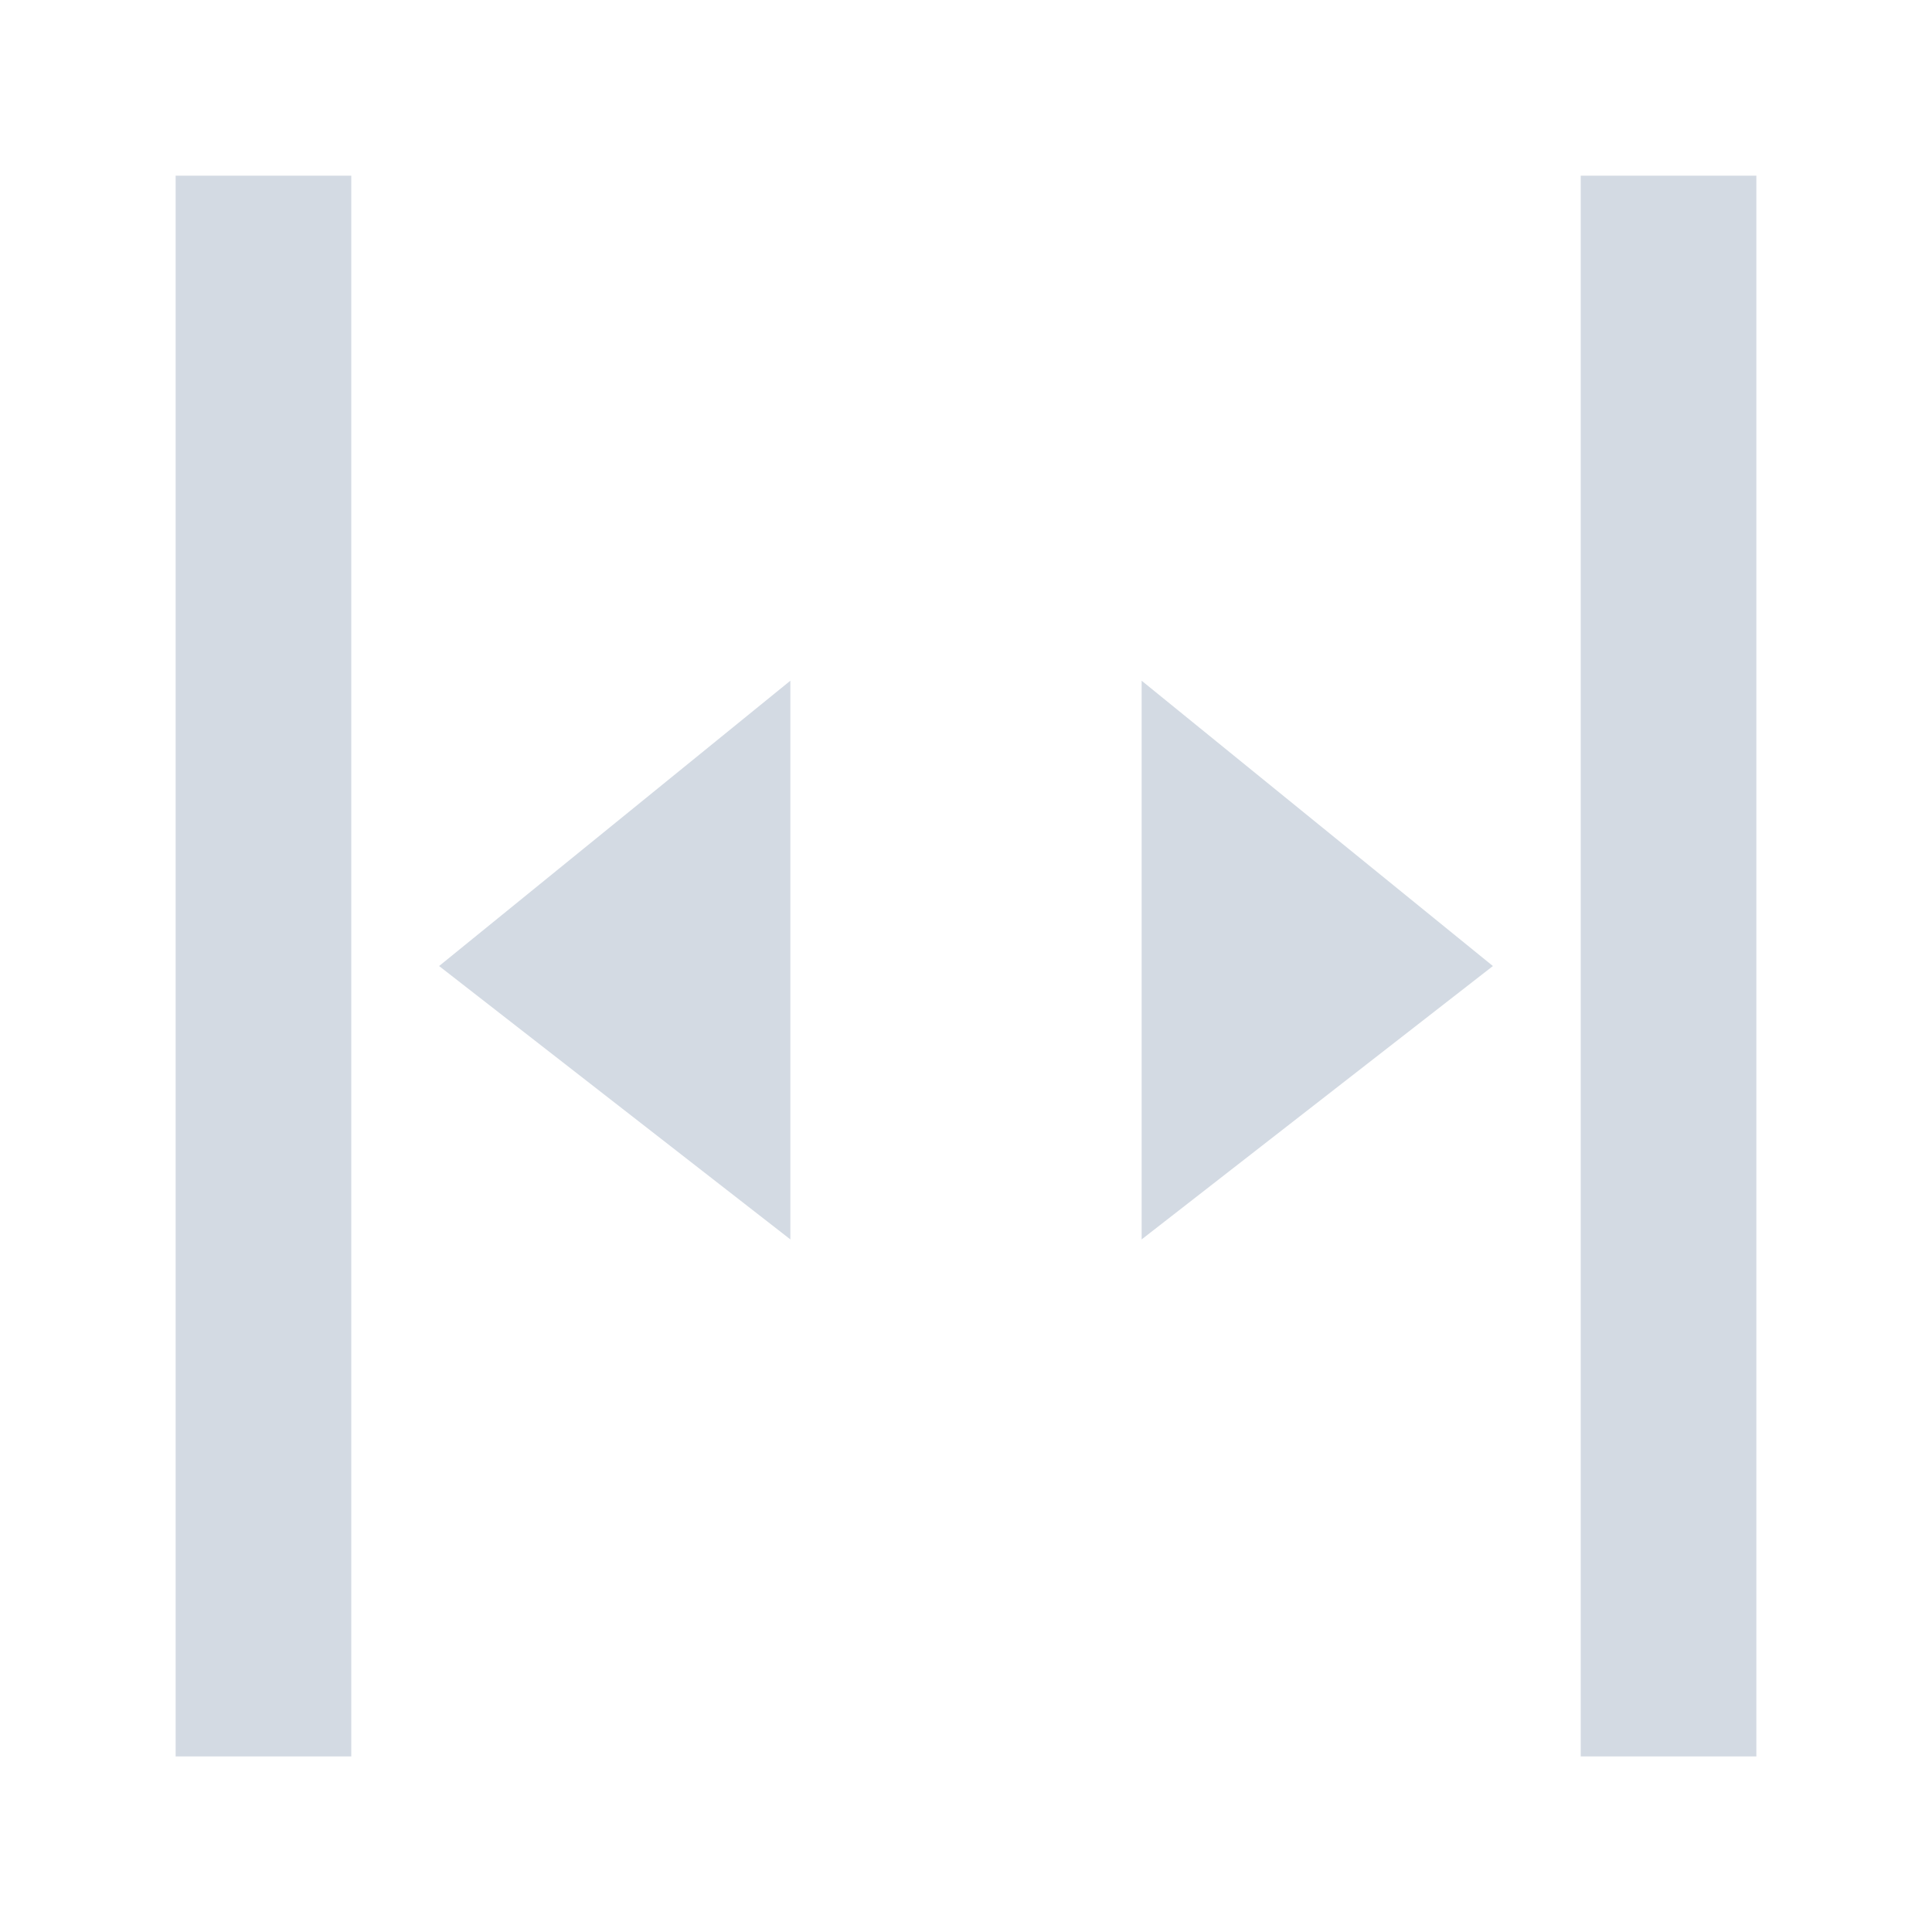
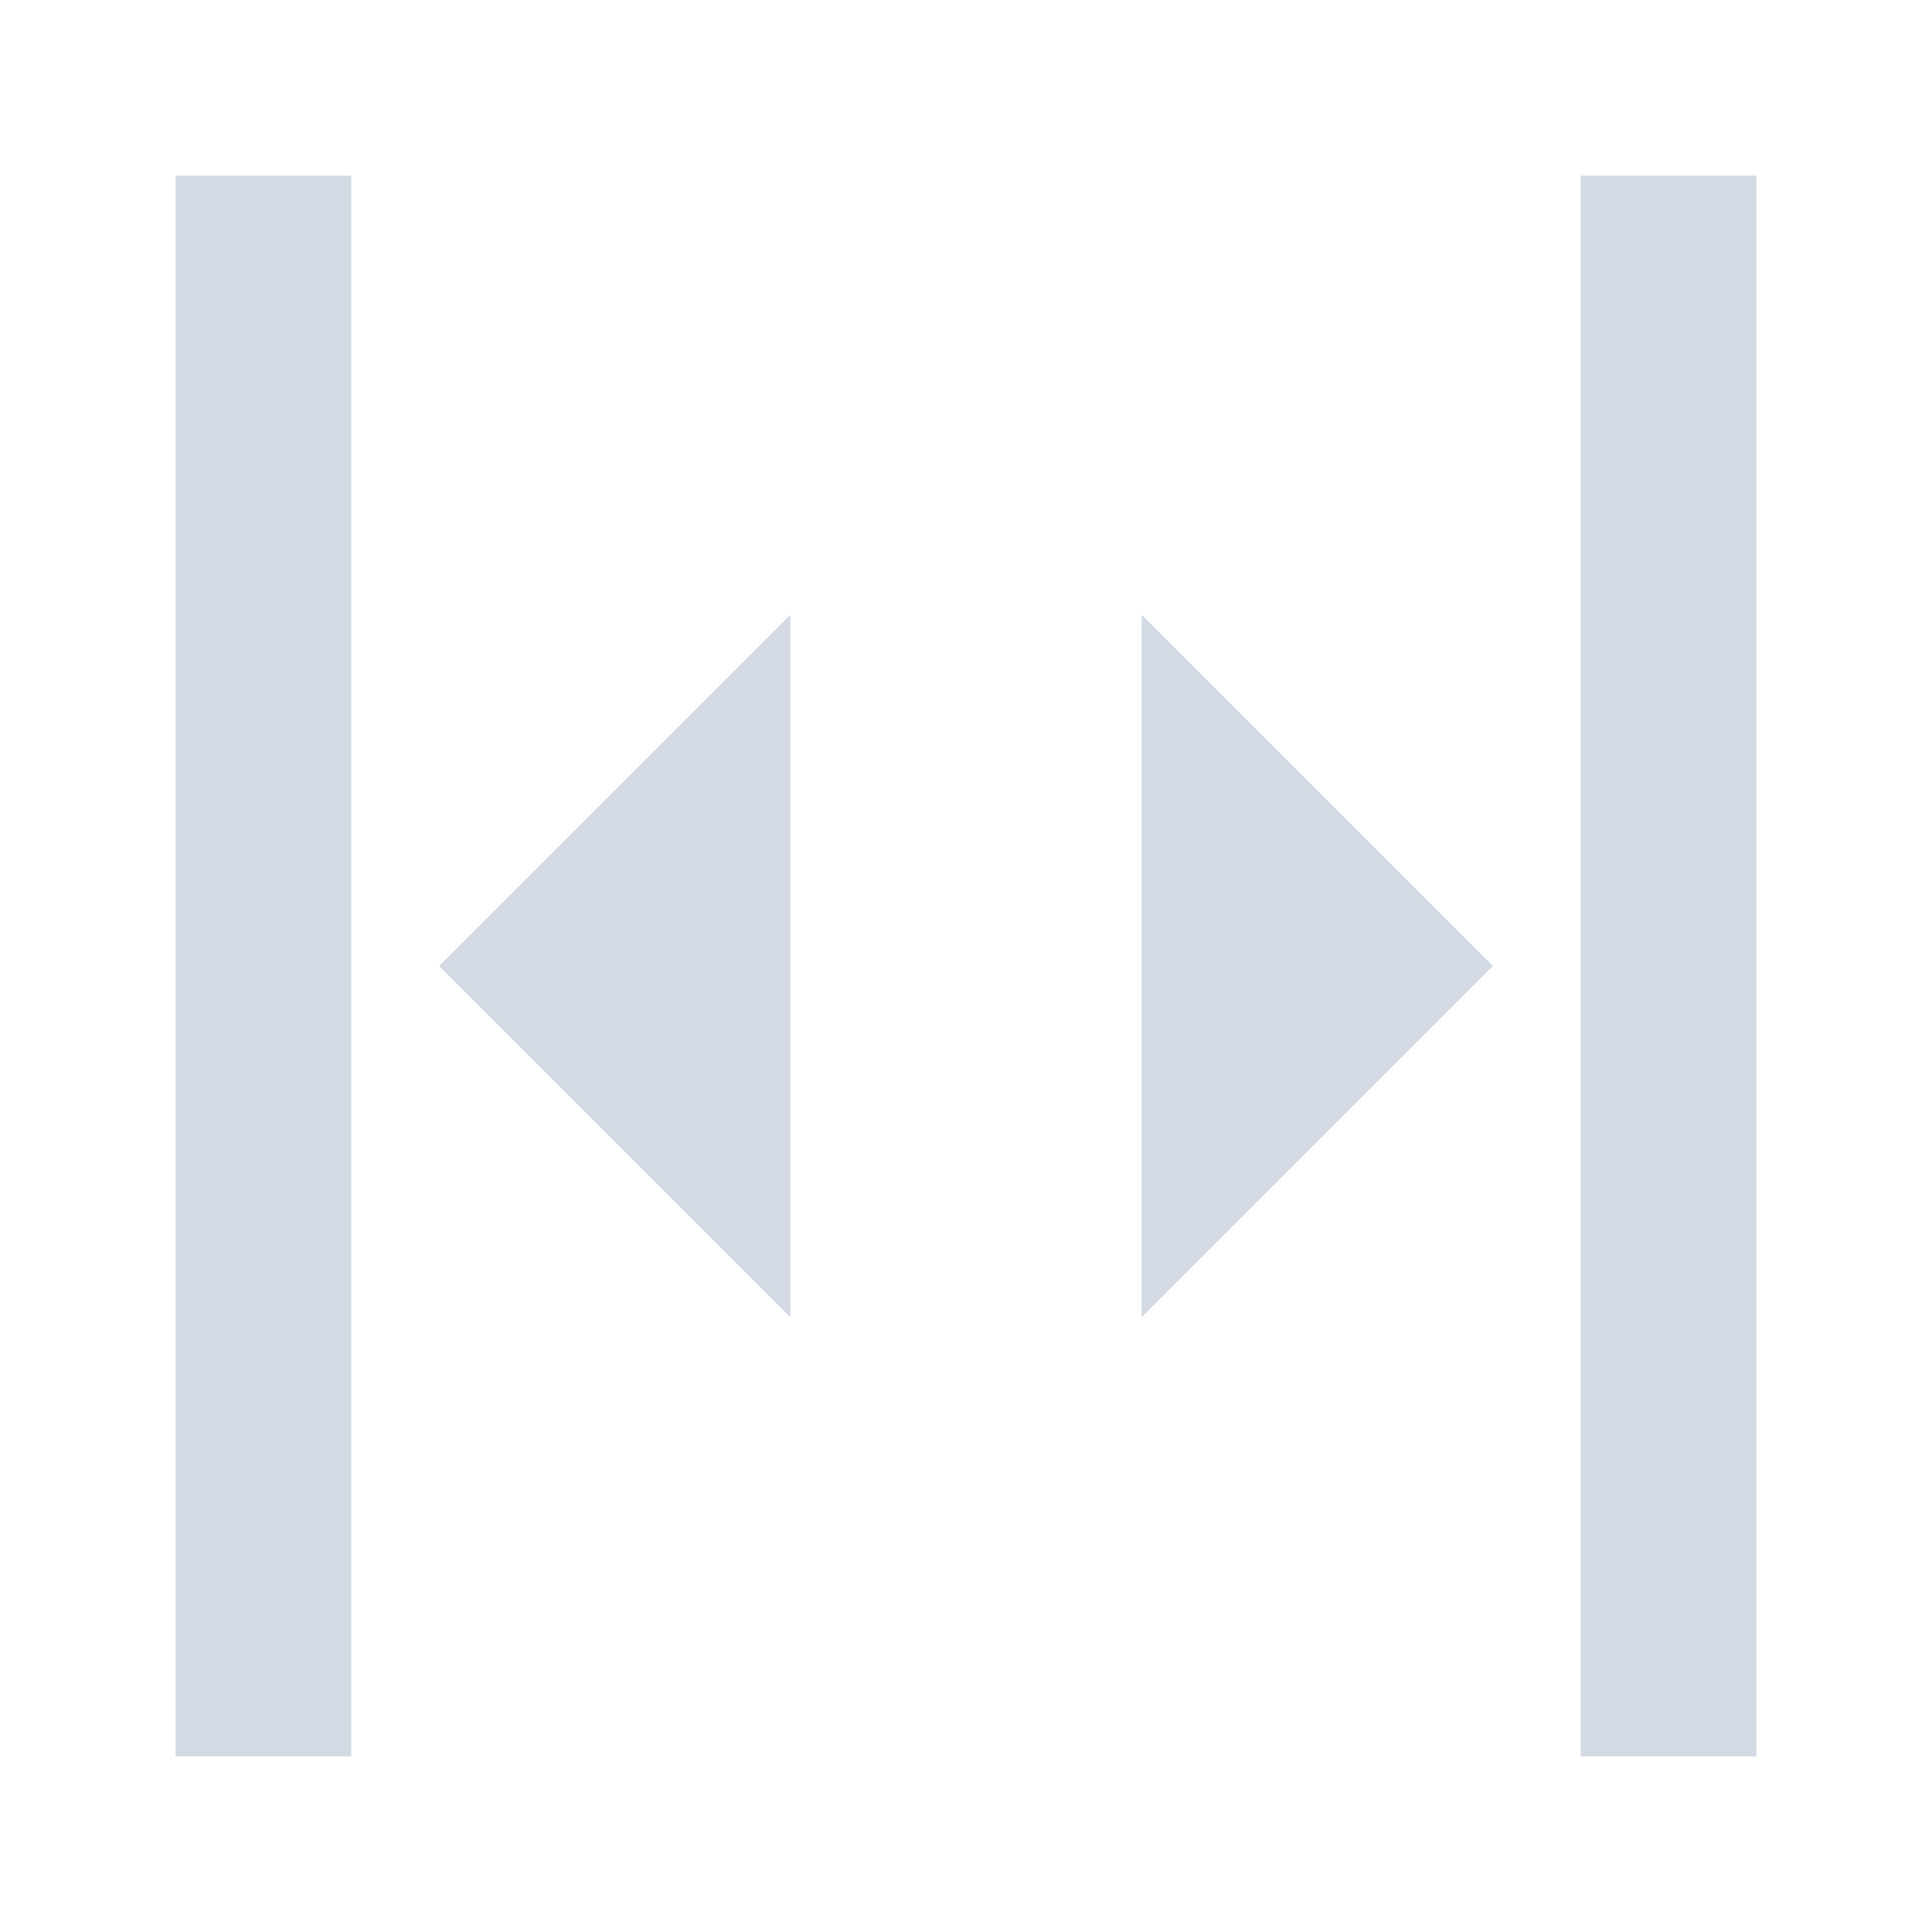
- <svg xmlns="http://www.w3.org/2000/svg" width="16" height="16" id="svg2" version="1.1">
+ <svg xmlns="http://www.w3.org/2000/svg" width="22" height="22" id="svg2" version="1.1">
  <defs id="defs4" />
-   <g id="layer1" transform="translate(-0.4295699,-1012.7)">
-     <g id="zoom-fit-width">
+   <g id="layer1" transform="translate(-0.4,-1030.662)">
+     <g id="zoom-fit-width" transform="translate(0.4,0.3)">
      <rect transform="translate(0,1030.362)" y="0" x="0" height="22" width="22" id="rect3006" style="opacity:0;fill:#00fffa;fill-opacity:1;fill-rule:evenodd;stroke:none;stroke-width:3;stroke-linecap:butt;stroke-linejoin:round;stroke-miterlimit:4;stroke-dasharray:none;stroke-dashoffset:0;stroke-opacity:1" />
      <path style="fill:#d3dae3;fill-opacity:1;fill-rule:evenodd;stroke:none" d="M 2,2 V 20 H 4 V 2 Z m 16,0 v 18 h 2 V 2 Z M 9,7 5,11 9,15 V 12.188 11.094 10 Z m 4,0 v 8 l 4,-4 z" transform="translate(0,1030.362)" id="rect3776" />
    </g>
-     <g id="zoom-fit-height" transform="rotate(90,23.5,1053.862)">
+     <g id="zoom-fit-height" transform="rotate(90,23.55,1054.212)">
      <rect transform="translate(0,1030.362)" y="0" x="0" height="22" width="22" id="rect3006-8" style="opacity:0;fill:#00fffa;fill-opacity:1;fill-rule:evenodd;stroke:none" />
      <path style="fill:#d3dae3;fill-opacity:1;fill-rule:evenodd;stroke:none" d="M 2,2 V 20 H 4 V 2 Z m 16,0 v 18 h 2 V 2 Z M 9,7 5,11 9,15 V 12.188 11.094 10 Z m 4,0 v 8 l 4,-4 z" transform="translate(0,1030.362)" id="rect3776-2" />
    </g>
    <g id="16-16-zoom-fit-width" transform="matrix(0.7272727,0,0,0.7272727,0.4295699,263.3461)">
      <rect transform="translate(0,1030.362)" y="0" x="0" height="22" width="22" id="rect3006-1" style="opacity:0;fill:#00fffa;fill-opacity:1;fill-rule:evenodd;stroke:none" />
-       <path style="fill:#d3dae3;fill-opacity:1;fill-rule:evenodd;stroke:none" d="M 2,2 V 20 H 4 V 2 Z m 16,0 v 18 h 2 V 2 Z M 9,7.751 5,11 9,14.113 V 12.188 11.094 10 Z m 4,0 V 14.113 L 17,11 Z" transform="translate(0,1030.362)" id="rect3776-5" />
+       <path style="fill:#d3dae3;fill-opacity:1;fill-rule:evenodd;stroke:none;stroke-width:0.917" d="m 2.75,1033.112 v 16.5 h 1.375 v -16.5 z m 15.125,0 v 16.5 h 1.375 v -16.5 z m -8.708,5.272 -3.667,2.978 3.667,2.854 v -1.765 -1.003 -1.002 z m 3.667,0 v 5.832 l 3.667,-2.854 z" id="rect3776-5" />
    </g>
-     <g id="16-16-zoom-fit-height" transform="matrix(0,0.7272727,-0.7272727,0,792.9304,1012.827)">
+     <g id="16-16-zoom-fit-height" transform="matrix(0,0.7272727,-0.7272727,0,792.8304,1012.727)">
      <rect transform="translate(0,1030.362)" y="0" x="0" height="22" width="22" id="rect3006-8-3" style="opacity:0;fill:#00fffa;fill-opacity:1;fill-rule:evenodd;stroke:none" />
-       <path style="fill:#d3dae3;fill-opacity:1;fill-rule:evenodd;stroke:none" d="M 2,2 V 20 H 4 V 2 Z m 16,0 v 18 h 2 V 2 Z M 9,7.75 5,11 9,14.251 V 12.188 11.094 10 Z m 4,0 V 14.251 L 17,11 Z" transform="translate(0,1030.362)" id="rect3776-2-4" />
+       <path style="fill:#d3dae3;fill-opacity:1;fill-rule:evenodd;stroke:none;stroke-width:0.917" d="m 2.75,1033.112 -0.036,16.564 h 1.375 v -16.5 z m 15.089,0.064 v 16.5 h 1.375 l 0.036,-16.564 z m -8.672,5.207 -3.667,2.979 3.667,2.98 v -1.891 -1.003 -1.002 z m 3.667,0 v 5.959 l 3.667,-2.98 z" id="rect3776-2-4" />
    </g>
  </g>
</svg>
